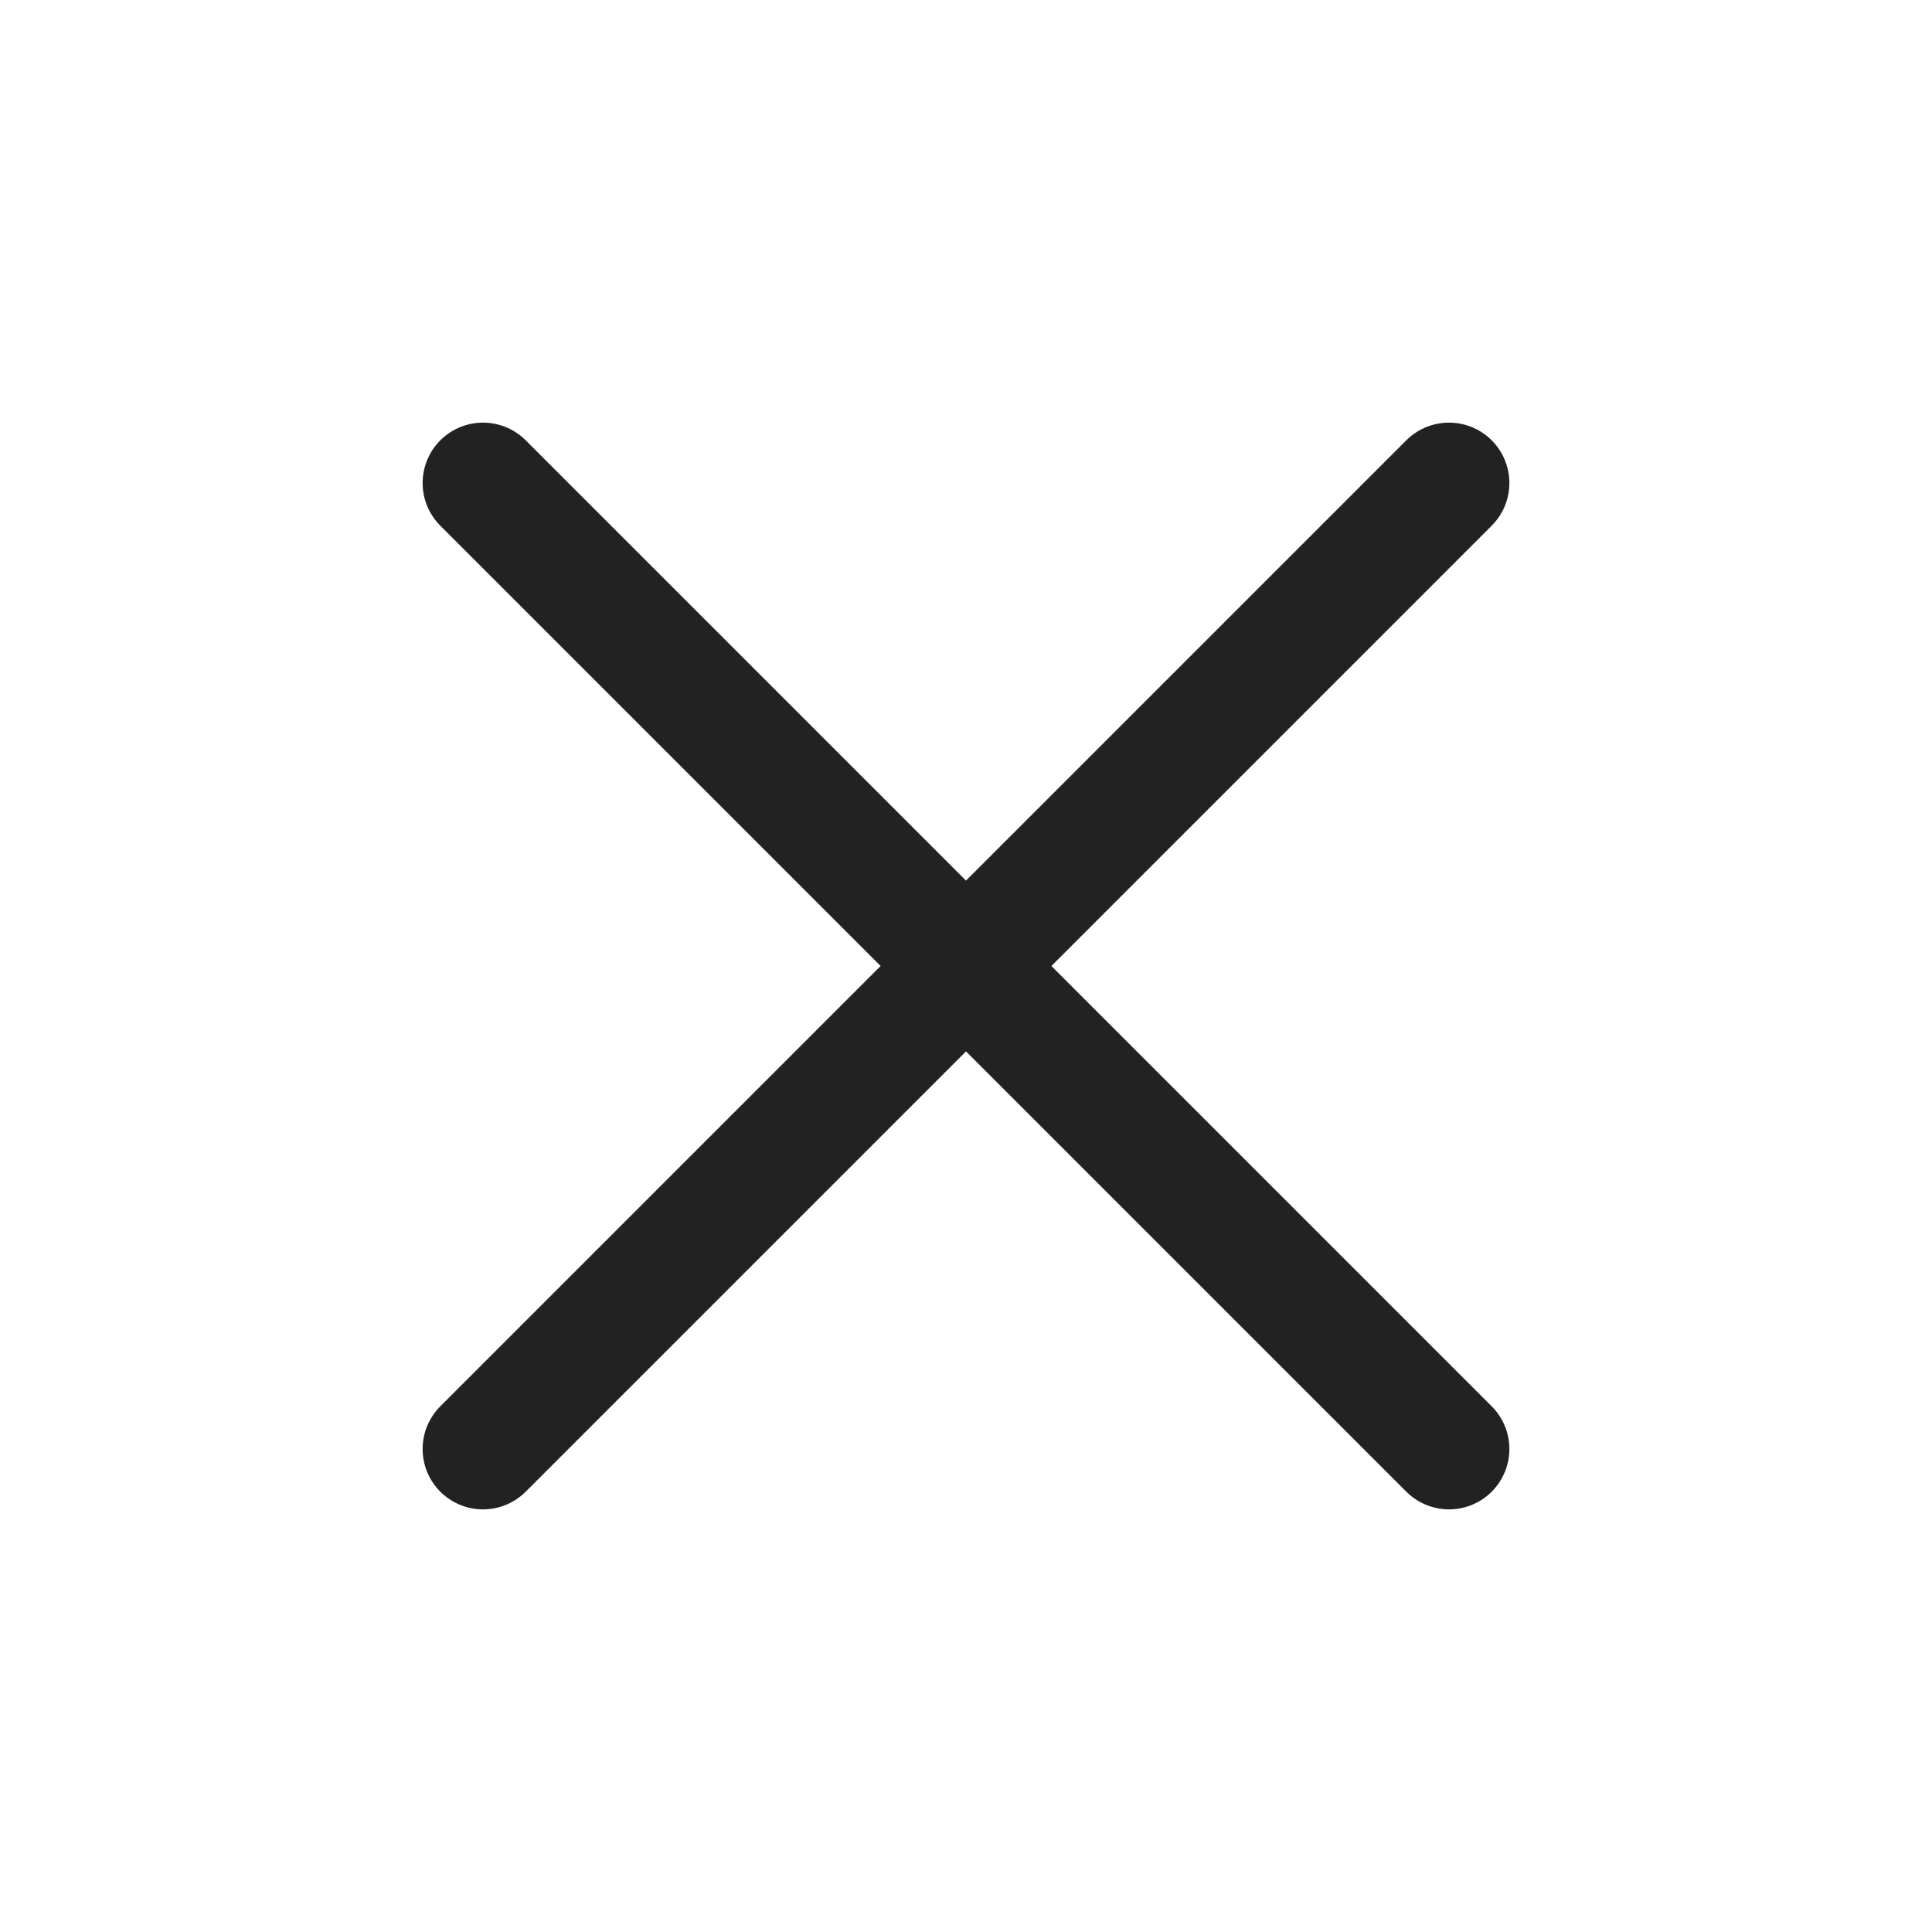
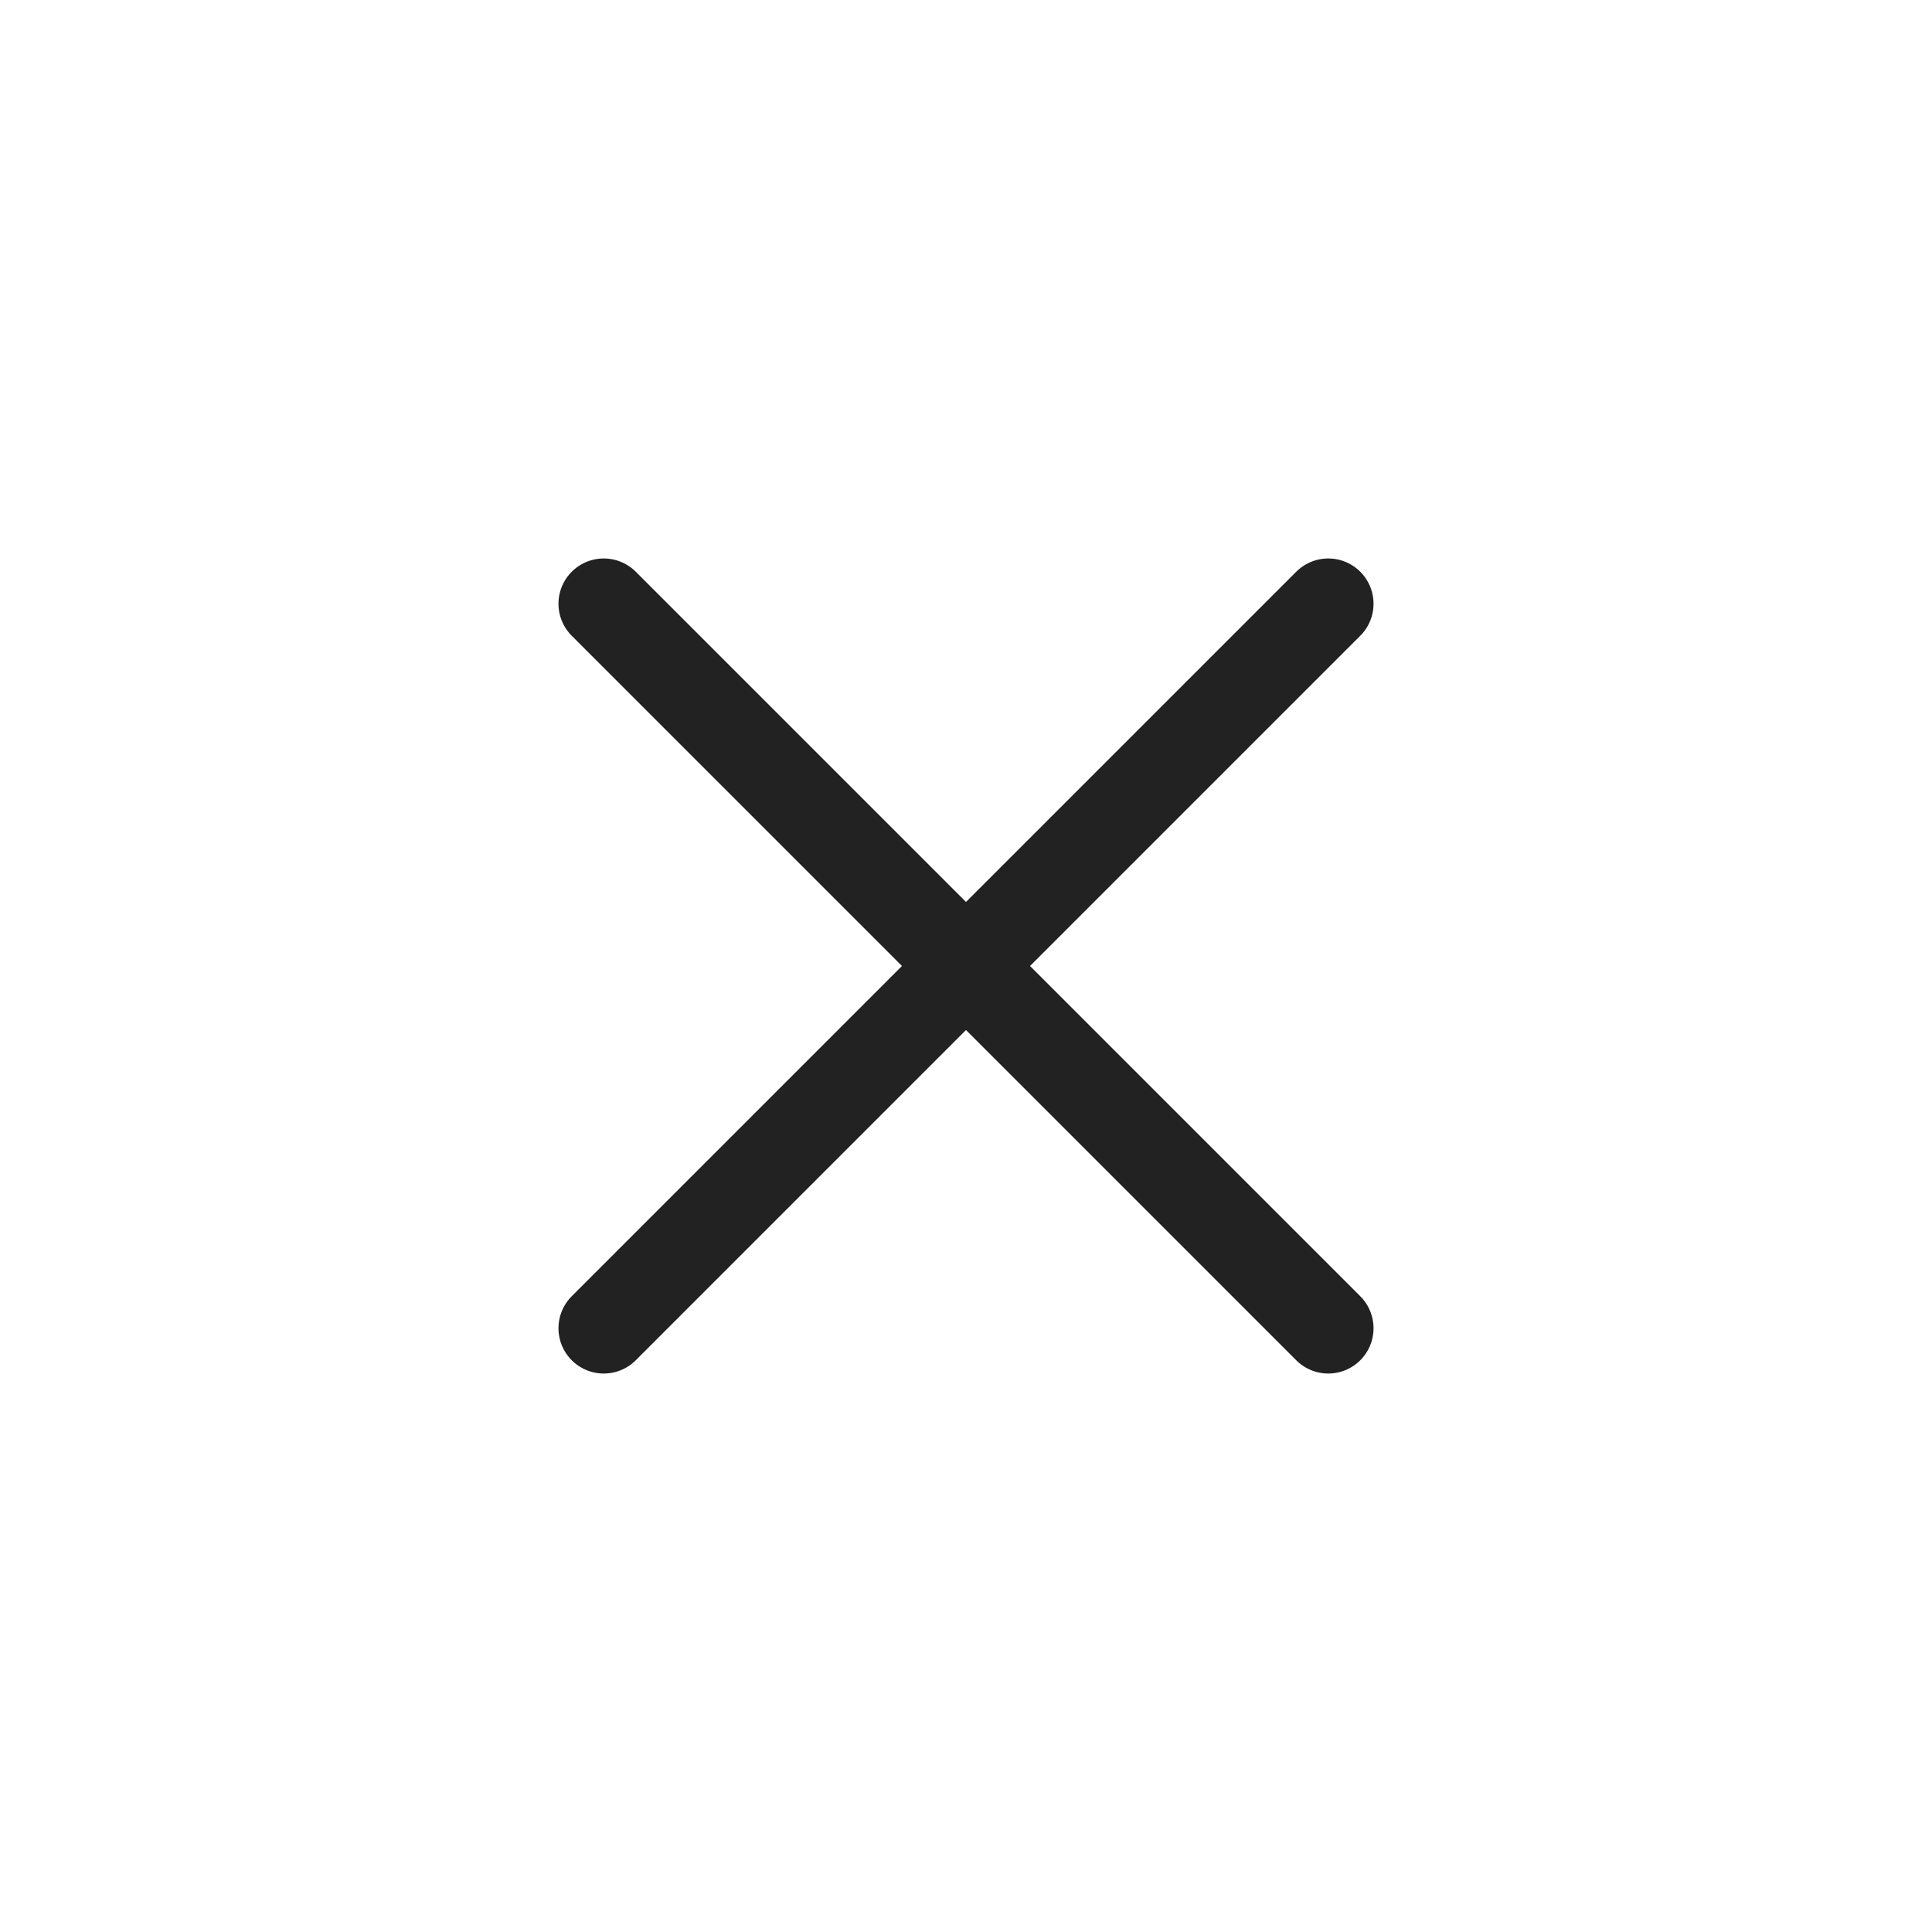
- <svg xmlns="http://www.w3.org/2000/svg" width="24" height="24" viewBox="0 0 24 24" fill="none">
-   <path d="M6 18L18 6" stroke="#222222" stroke-width="1.5" stroke-linecap="round" stroke-linejoin="round" />
-   <path d="M18 18L6 6" stroke="#222222" stroke-width="1.5" stroke-linecap="round" stroke-linejoin="round" />
+ <svg xmlns="http://www.w3.org/2000/svg" width="32" height="32" viewBox="0 0 32 32" fill="none">
+   <path d="M10 22L22 10" stroke="#222222" stroke-width="1.5" stroke-linecap="round" stroke-linejoin="round" />
+   <path d="M22 22L10 10" stroke="#222222" stroke-width="1.5" stroke-linecap="round" stroke-linejoin="round" />
</svg>
